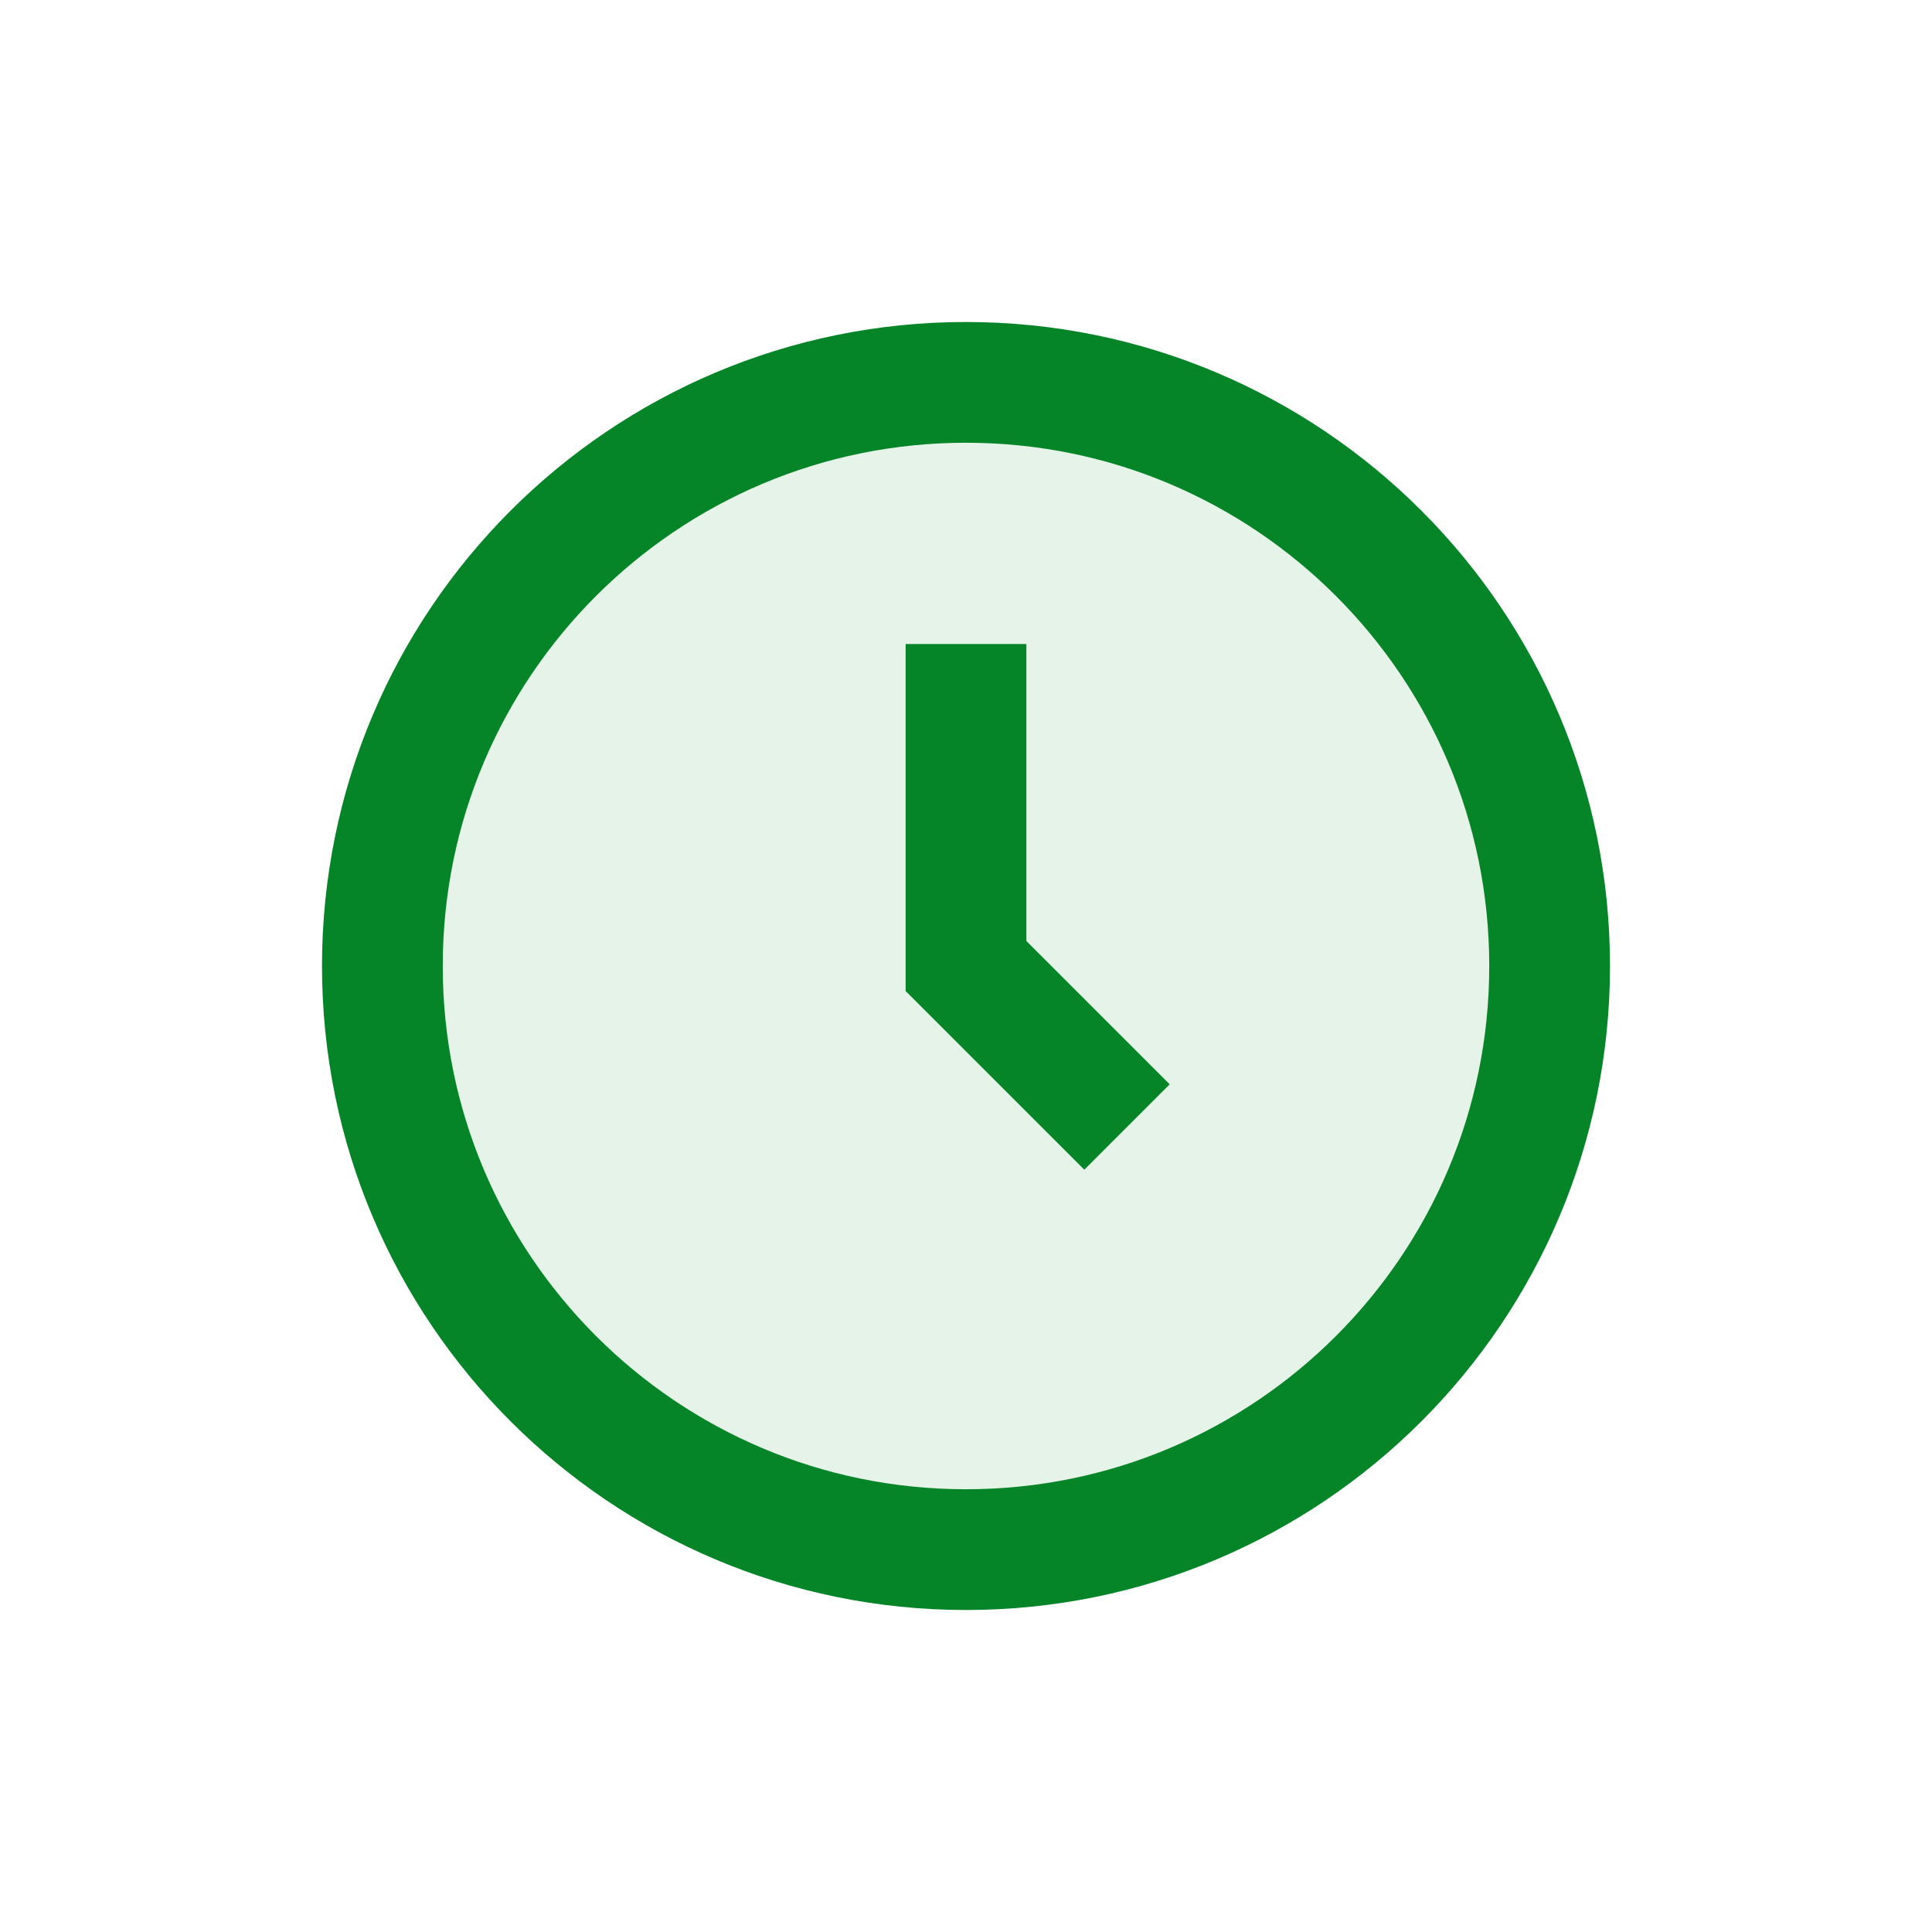
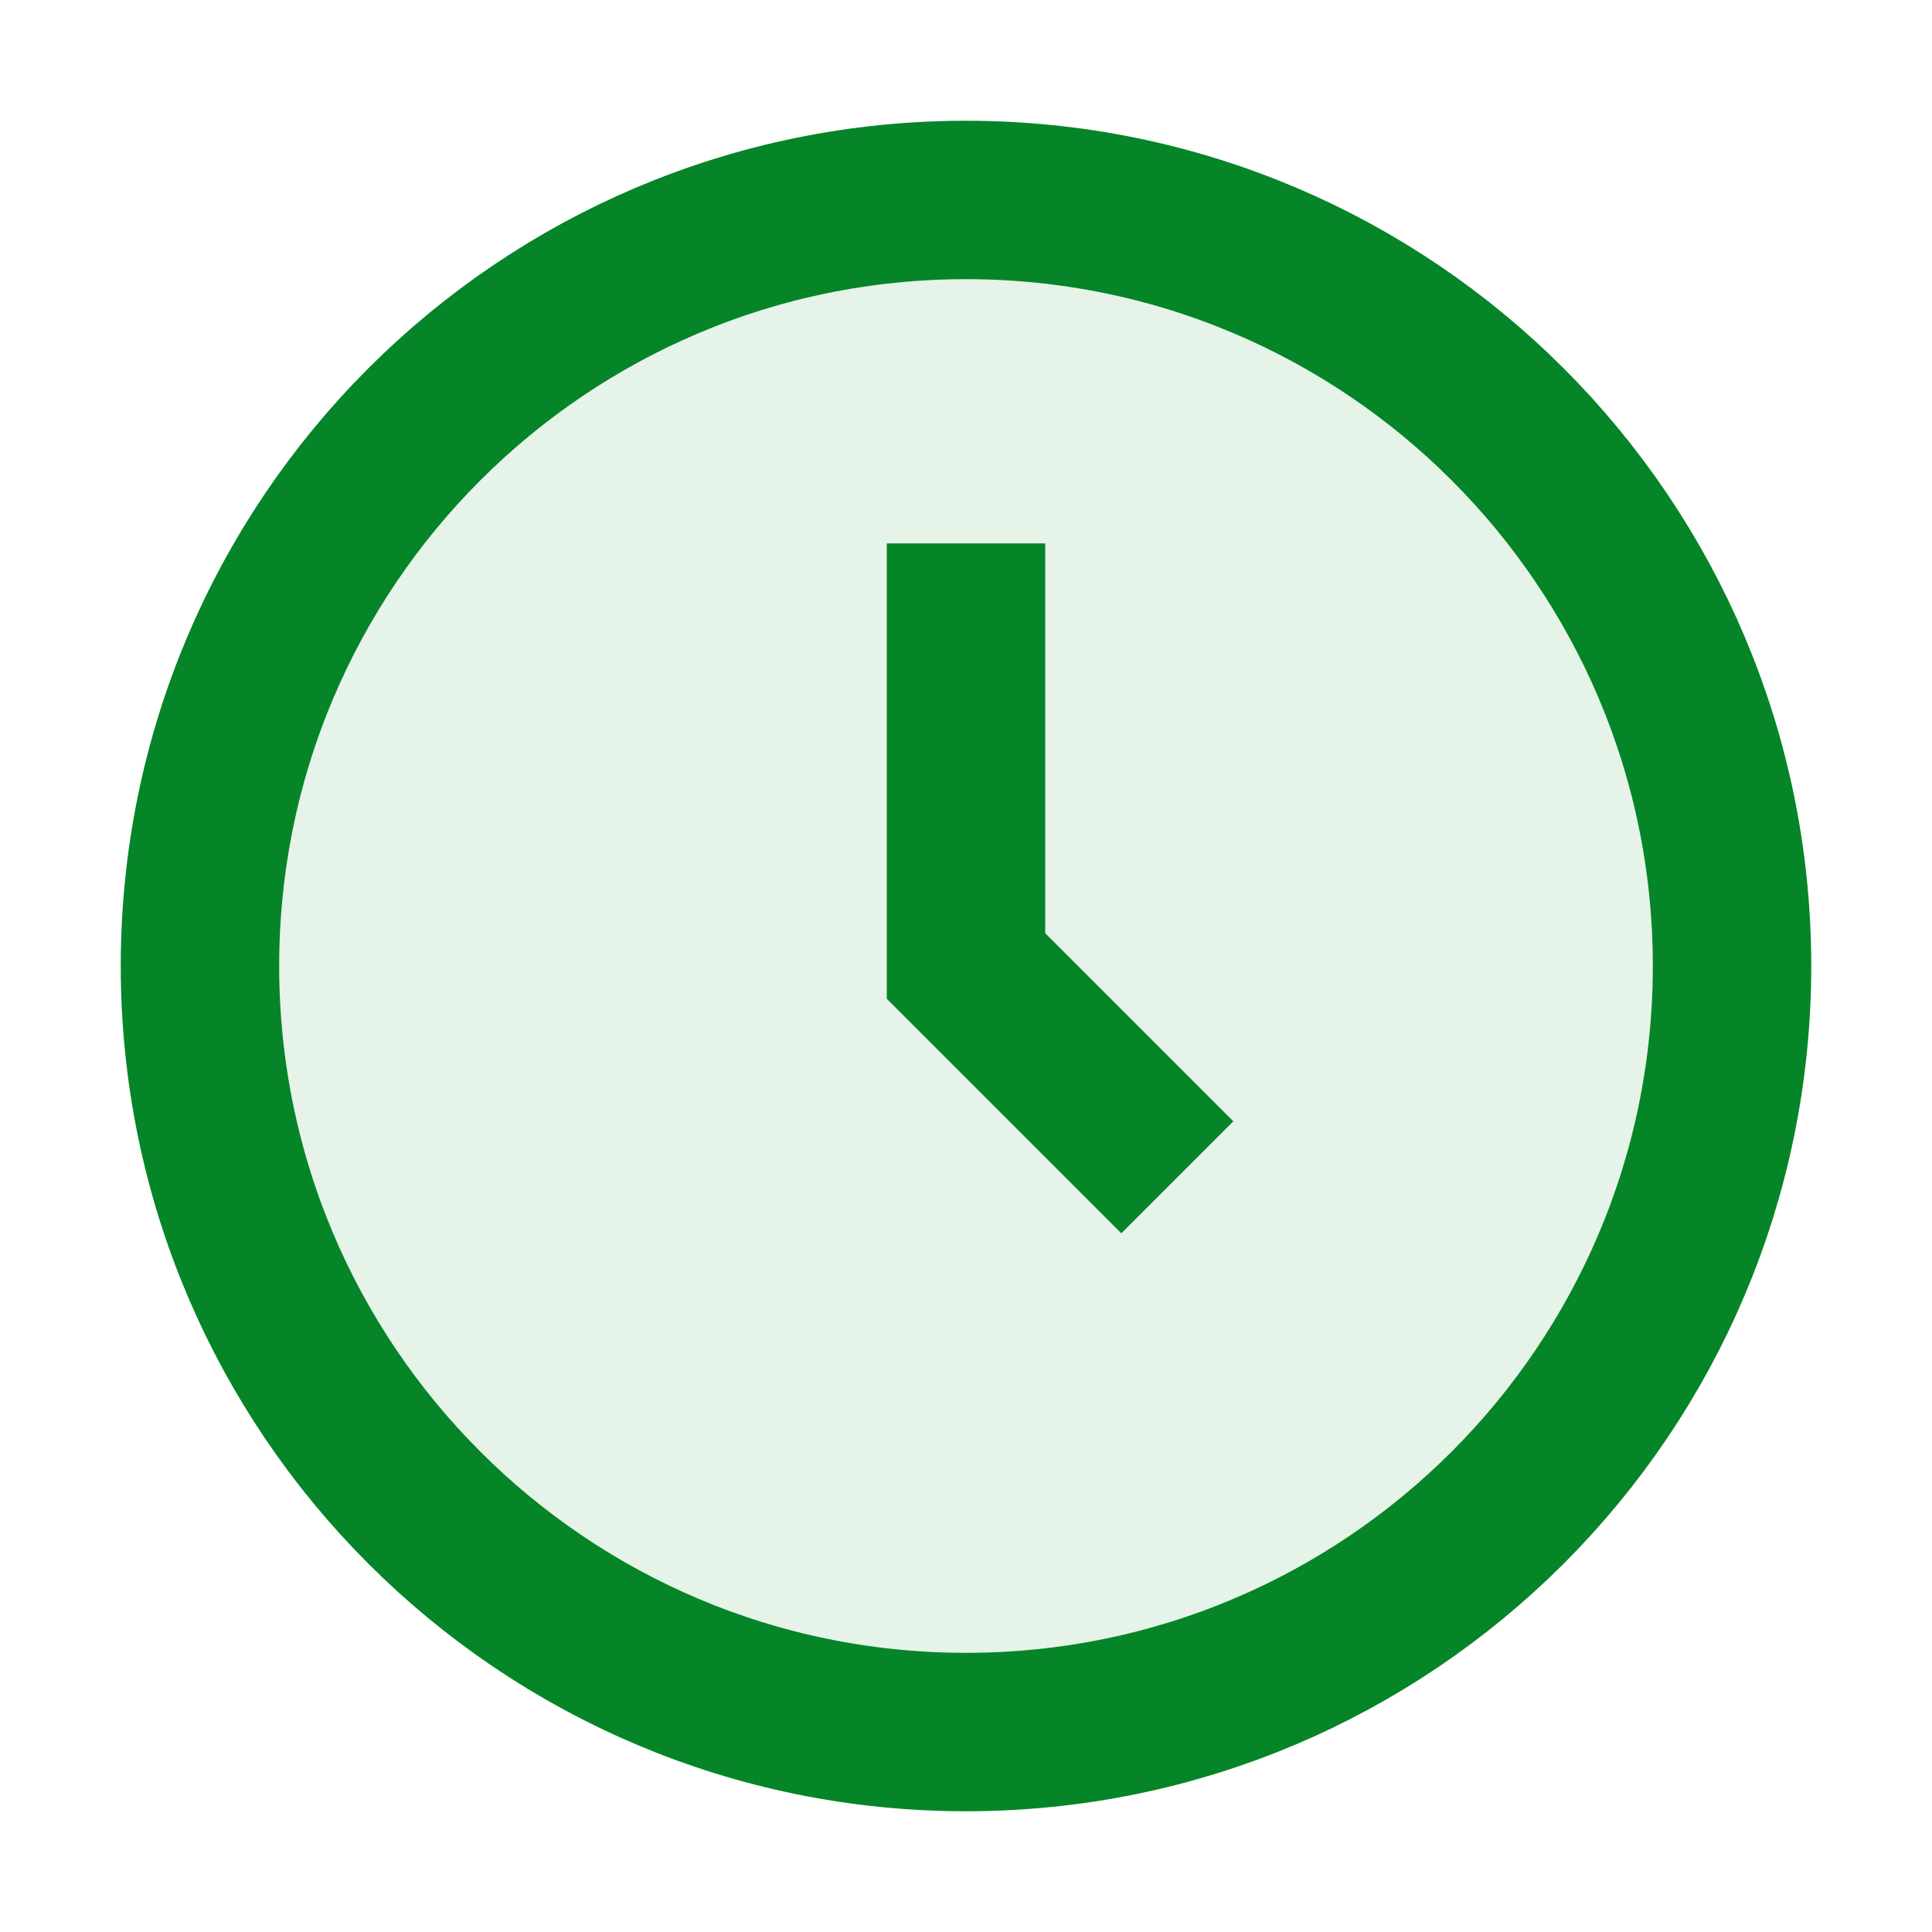
- <svg xmlns="http://www.w3.org/2000/svg" width="24" height="24" fill="none" viewBox="0 0 24 24" version="1.1" id="svg6">
+ <svg xmlns="http://www.w3.org/2000/svg" width="16" height="16" fill="none" viewBox="0 0 16 16" version="1.1" id="svg6">
  <defs id="defs10" />
-   <circle cx="12" cy="12" r="7.25" stroke="currentColor" stroke-width="1.5" id="circle2" style="stroke:#058527;stroke-opacity:1;fill:#058527;fill-opacity:0.1" />
-   <path stroke="currentColor" stroke-width="1.5" d="M12 8V12L14 14" id="path4" style="stroke:#058527;stroke-opacity:1" />
+   <circle cx="8" cy="8" r="6.344" stroke="currentColor" stroke-width="1.312" id="circle2" style="fill:#058527;fill-opacity:0.1;stroke:#058527;stroke-opacity:1" />
+   <path stroke="currentColor" stroke-width="1.312" d="M 8,4.5 V 8 l 1.75,1.75" id="path4" style="stroke:#058527;stroke-opacity:1" />
</svg>
